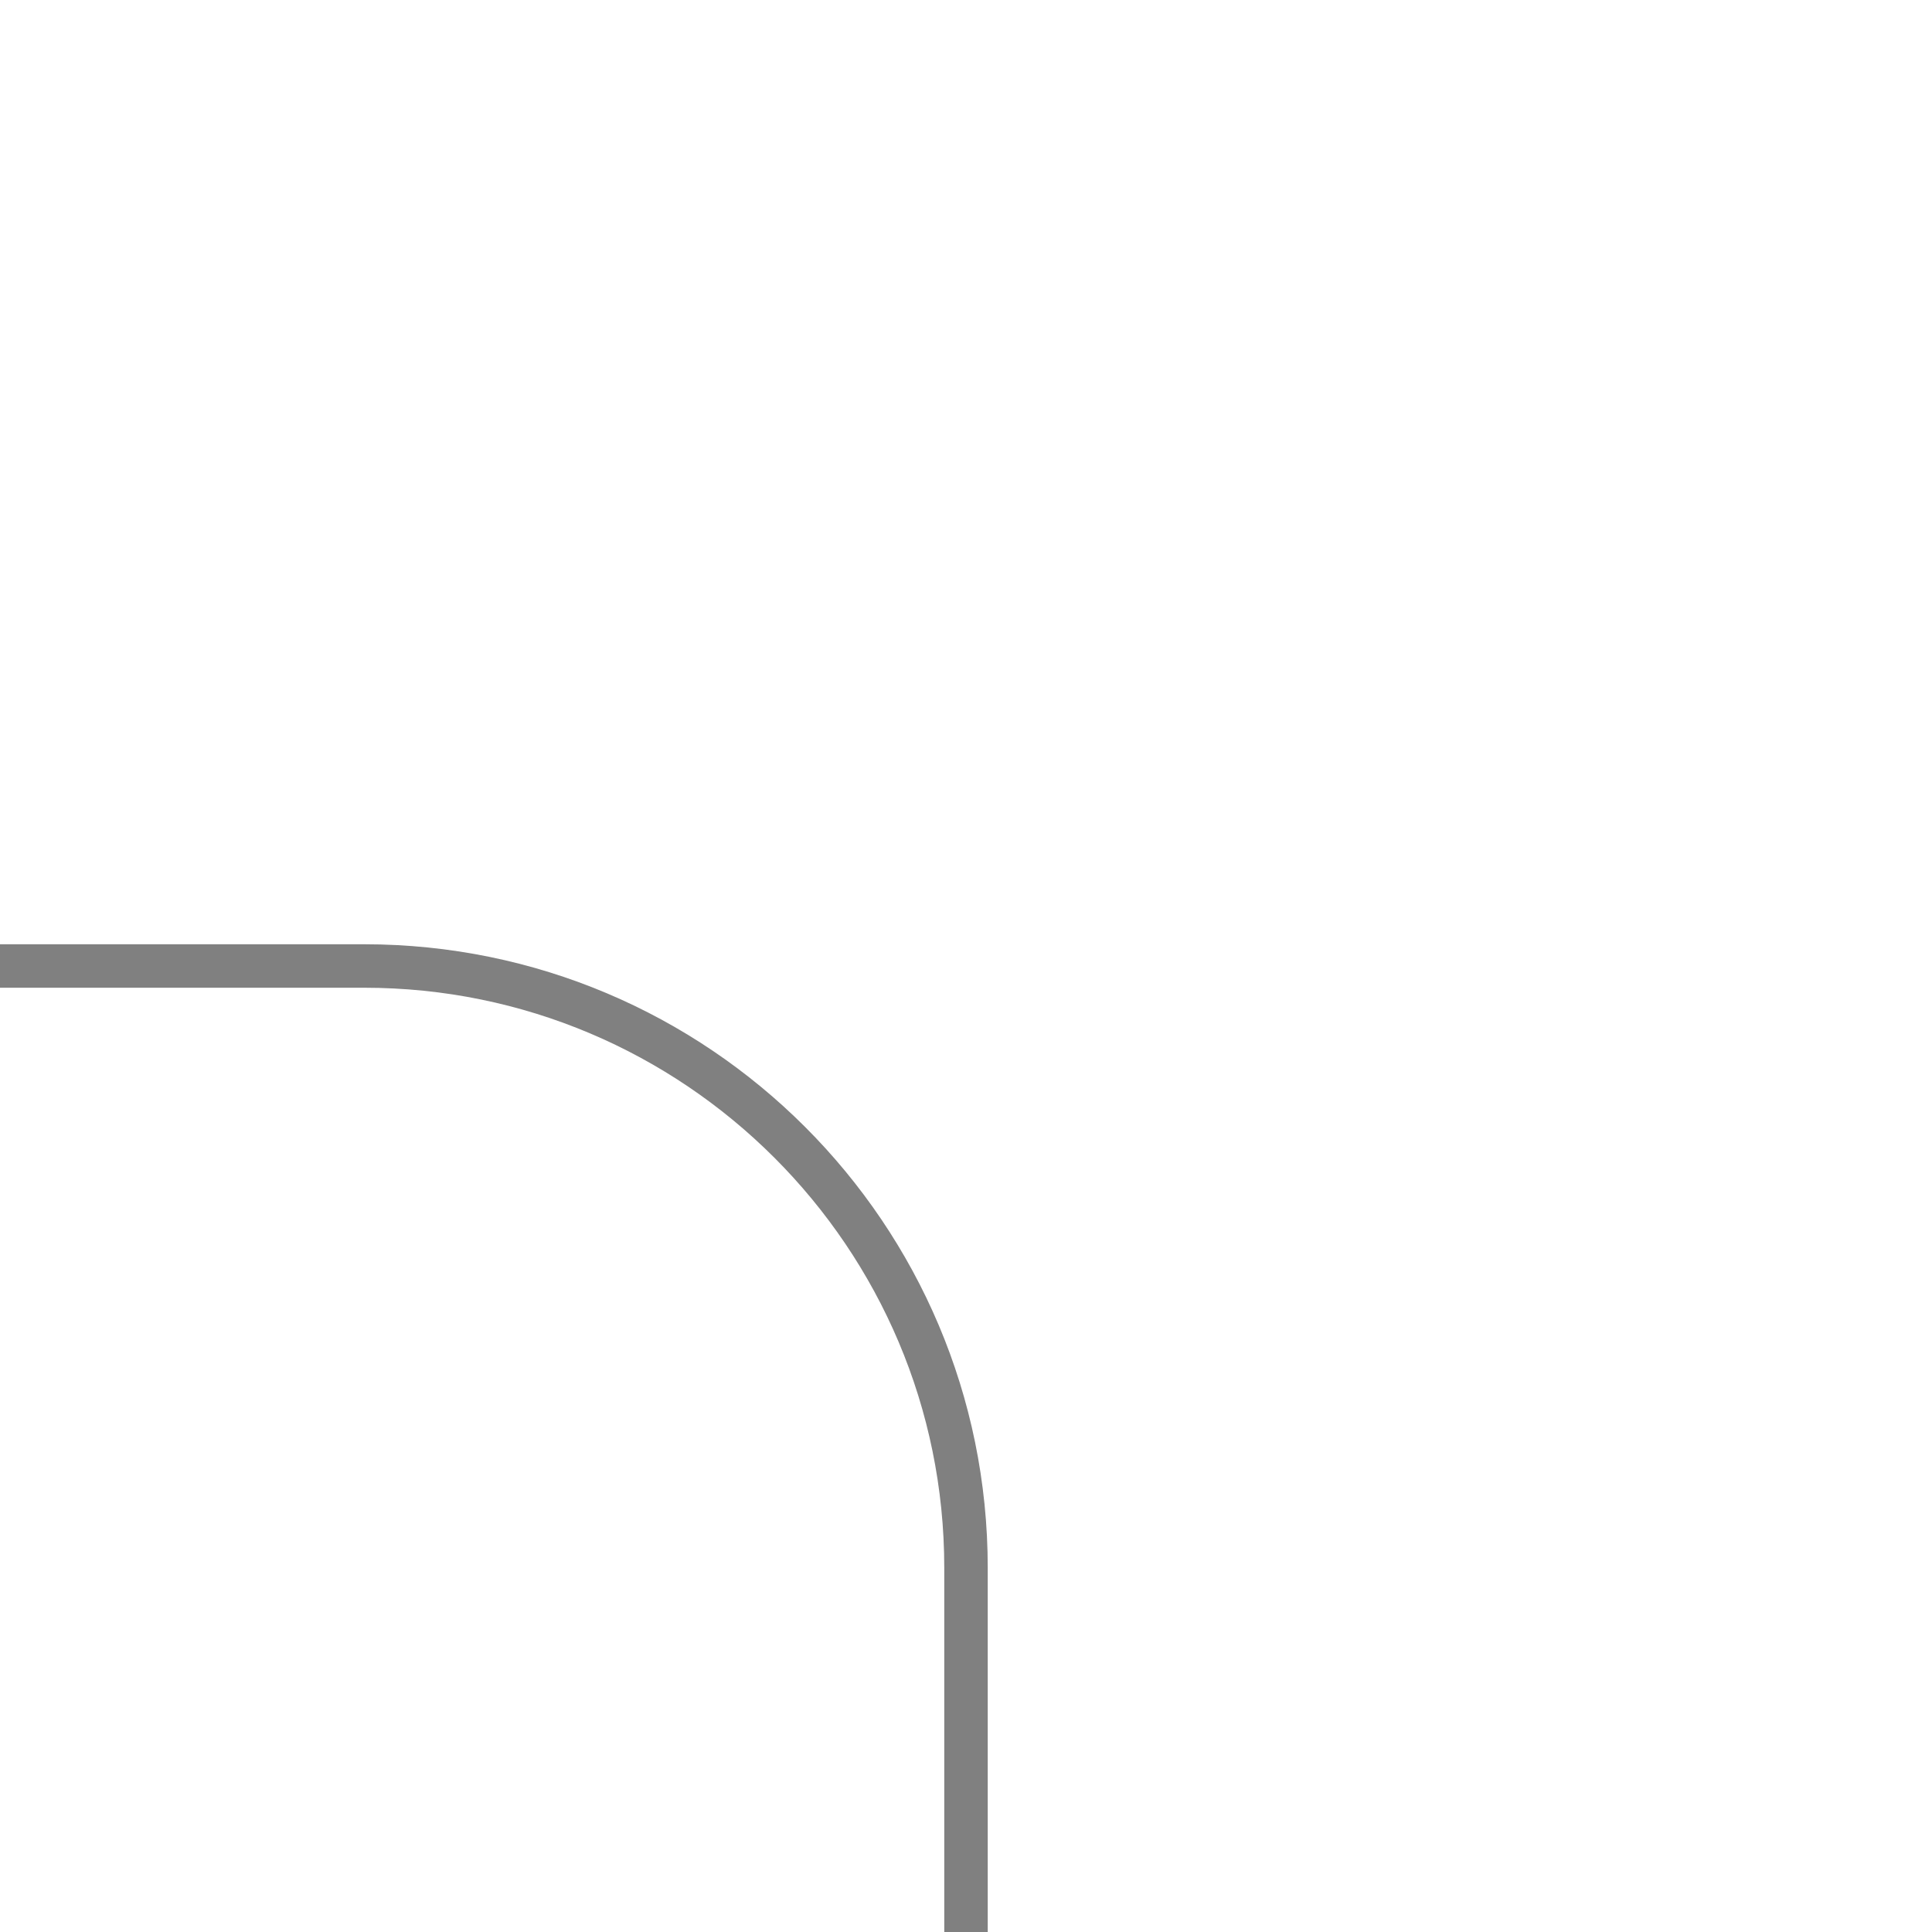
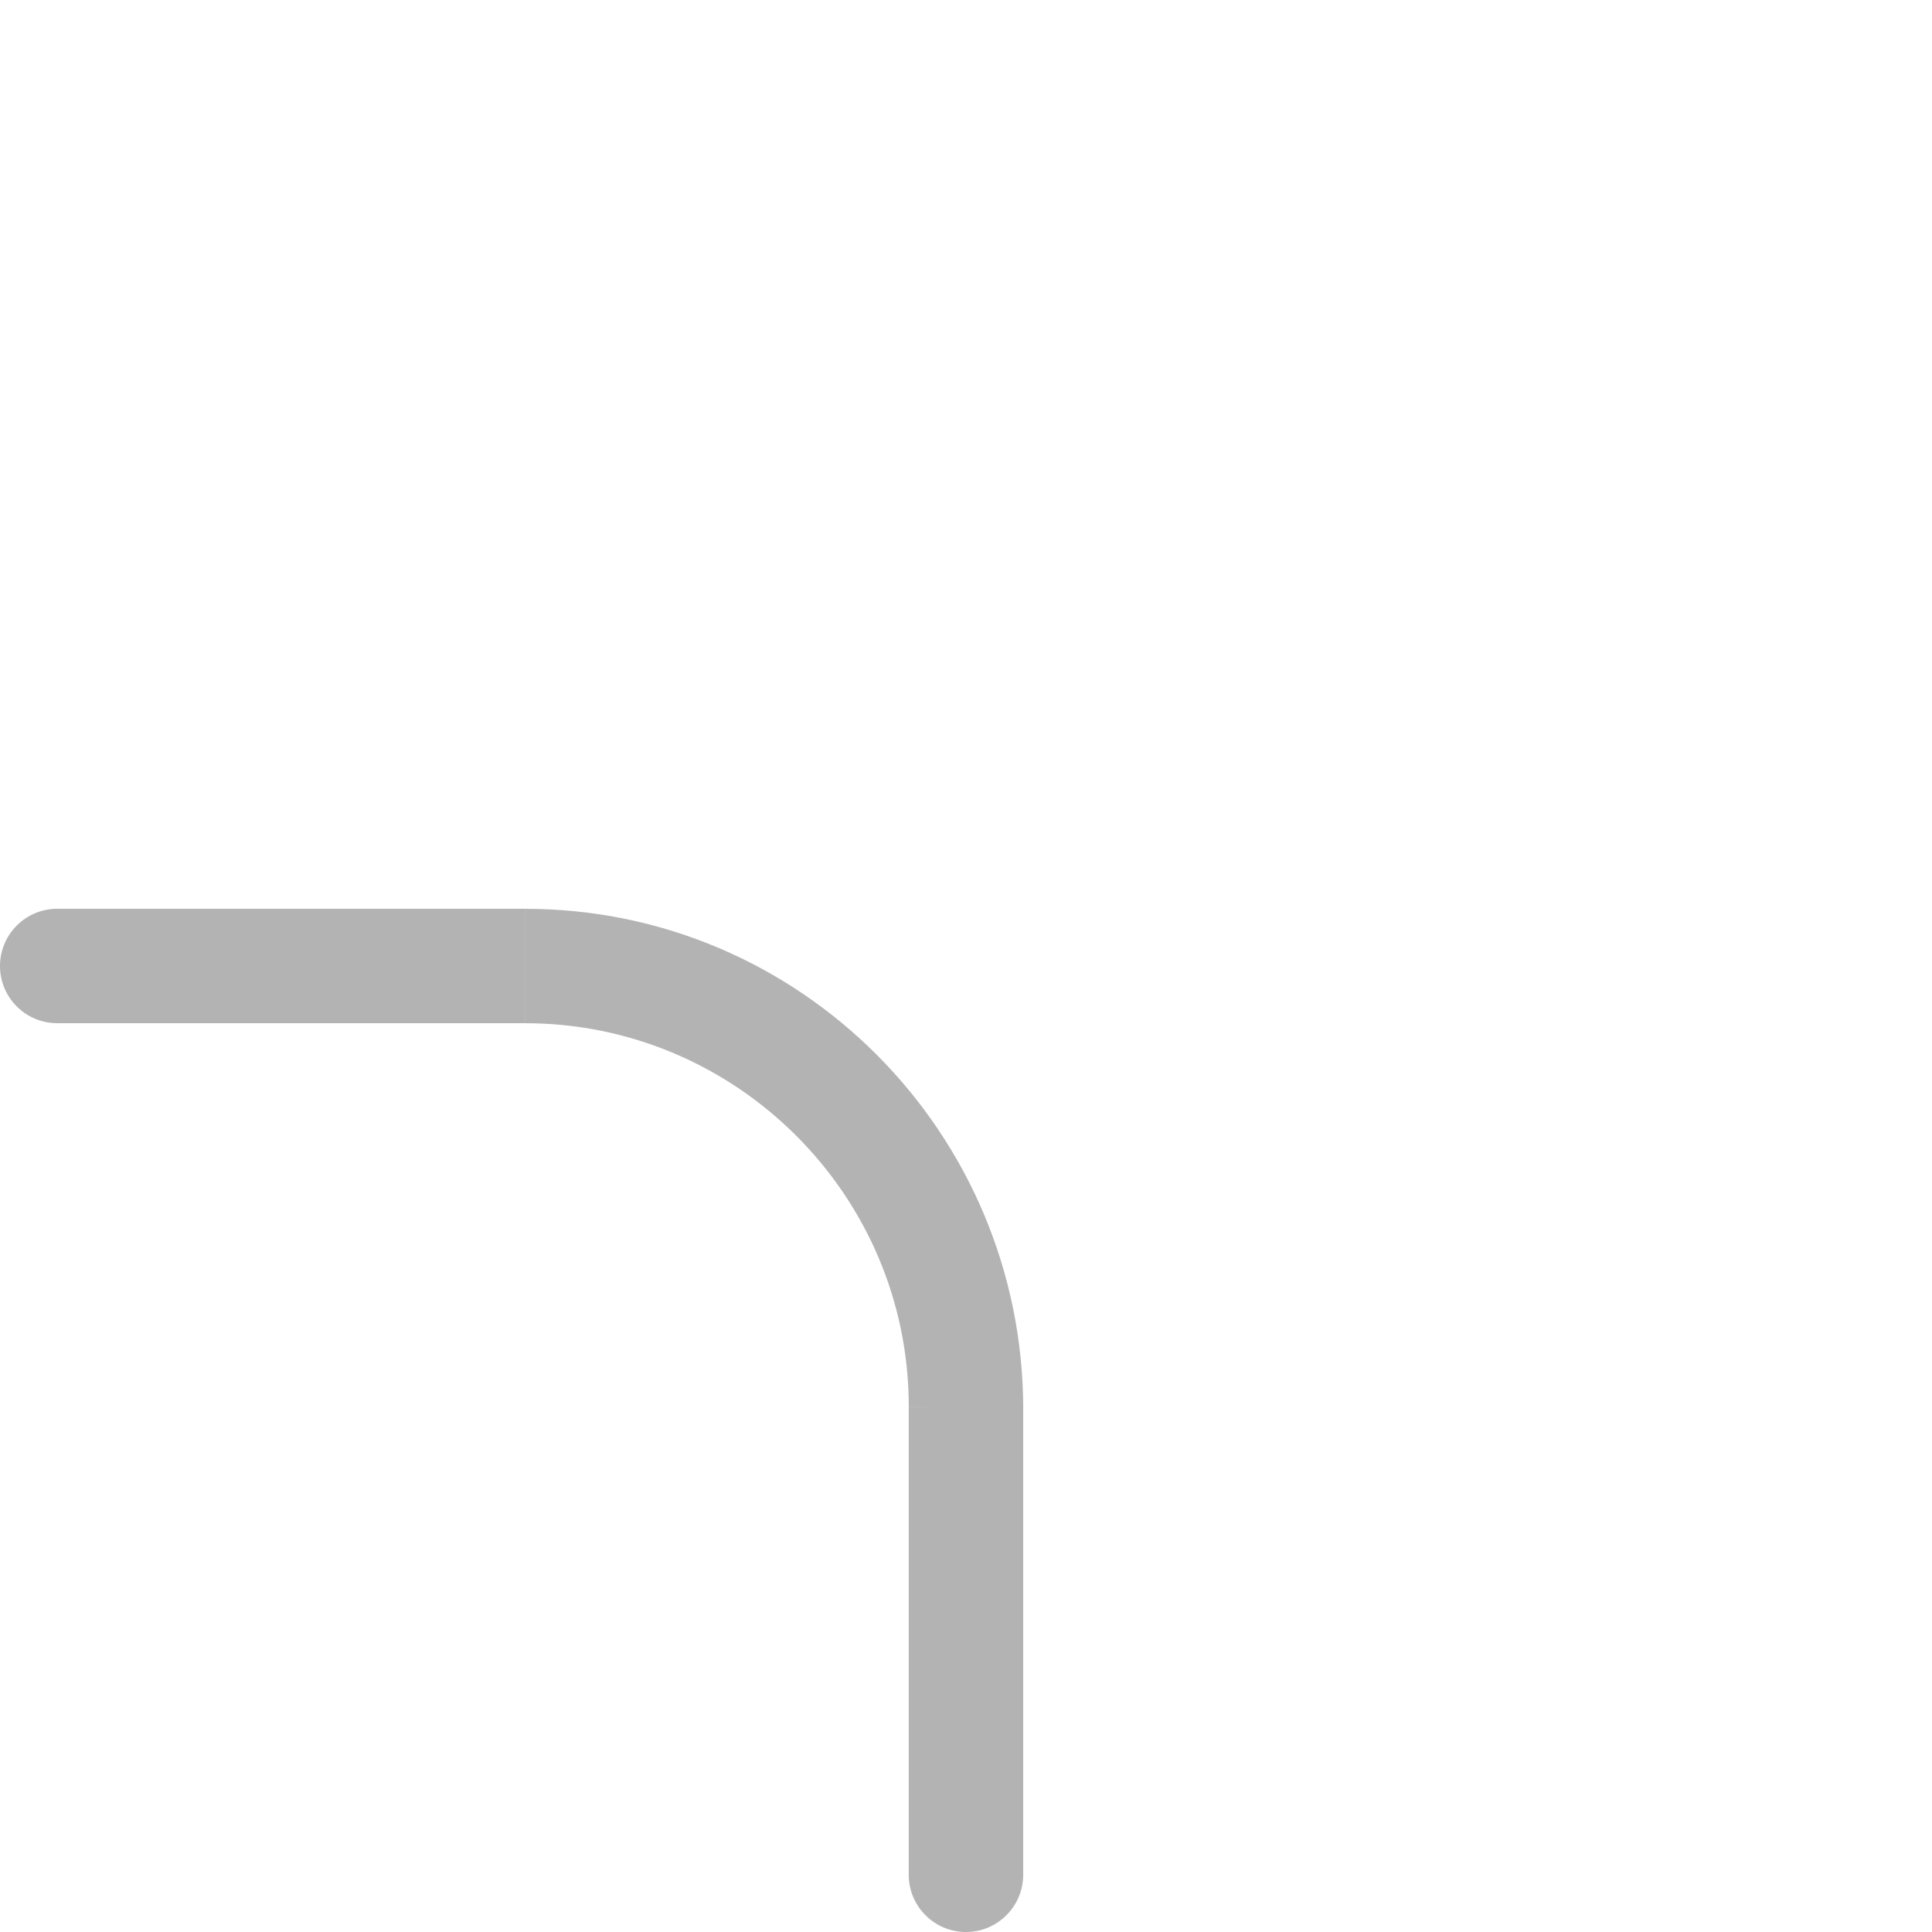
- <svg xmlns="http://www.w3.org/2000/svg" version="1.1" viewBox="0 0 400 400">
+ <svg xmlns="http://www.w3.org/2000/svg" id="Layer_1" viewBox="0 0 400 400">
  <defs>
    <style>
      .cls-1 {
        fill: none;
-         stroke: #808080;
+         stroke: #b3b3b3;
        stroke-miterlimit: 10;
-         stroke-width: 9px;
+         stroke-width: 25px;
+       }
+ 
+       .cls-2 {
+         fill: #b3b3b3;
      }
    </style>
  </defs>
-   <g>
-     <g id="Layer_1">
-       <path class="cls-1" d="M-28.6,200h104c68.8,0,124.6,55.8,124.6,124.6v104H-28.6v-228.6h0Z" />
-     </g>
-   </g>
+   <path class="cls-1" d="M-228.64,364.85h104.01C-55.84,364.85,0,420.69,0,489.48v104.01h-228.64v-228.64h0Z" />
+   <path class="cls-2" d="M11.85,188.15h96.93v23.69H11.85C5.31,211.85,0,206.54,0,200H0C0,193.46,5.31,188.15,11.85,188.15Z" />
+   <path class="cls-2" d="M157.46,333.76h96.93v23.69h-96.93c-6.54,0-11.85-5.31-11.85-11.85h0c0-6.54,5.31-11.85,11.85-11.85Z" transform="translate(-145.61 545.61) rotate(-90)" />
+   <path class="cls-2" d="M211.85,291.83h0c0-57.26-46.14-103.67-103.07-103.67h0v23.69h0c43.58,0,79.37,35.54,79.37,79.37" />
</svg>
